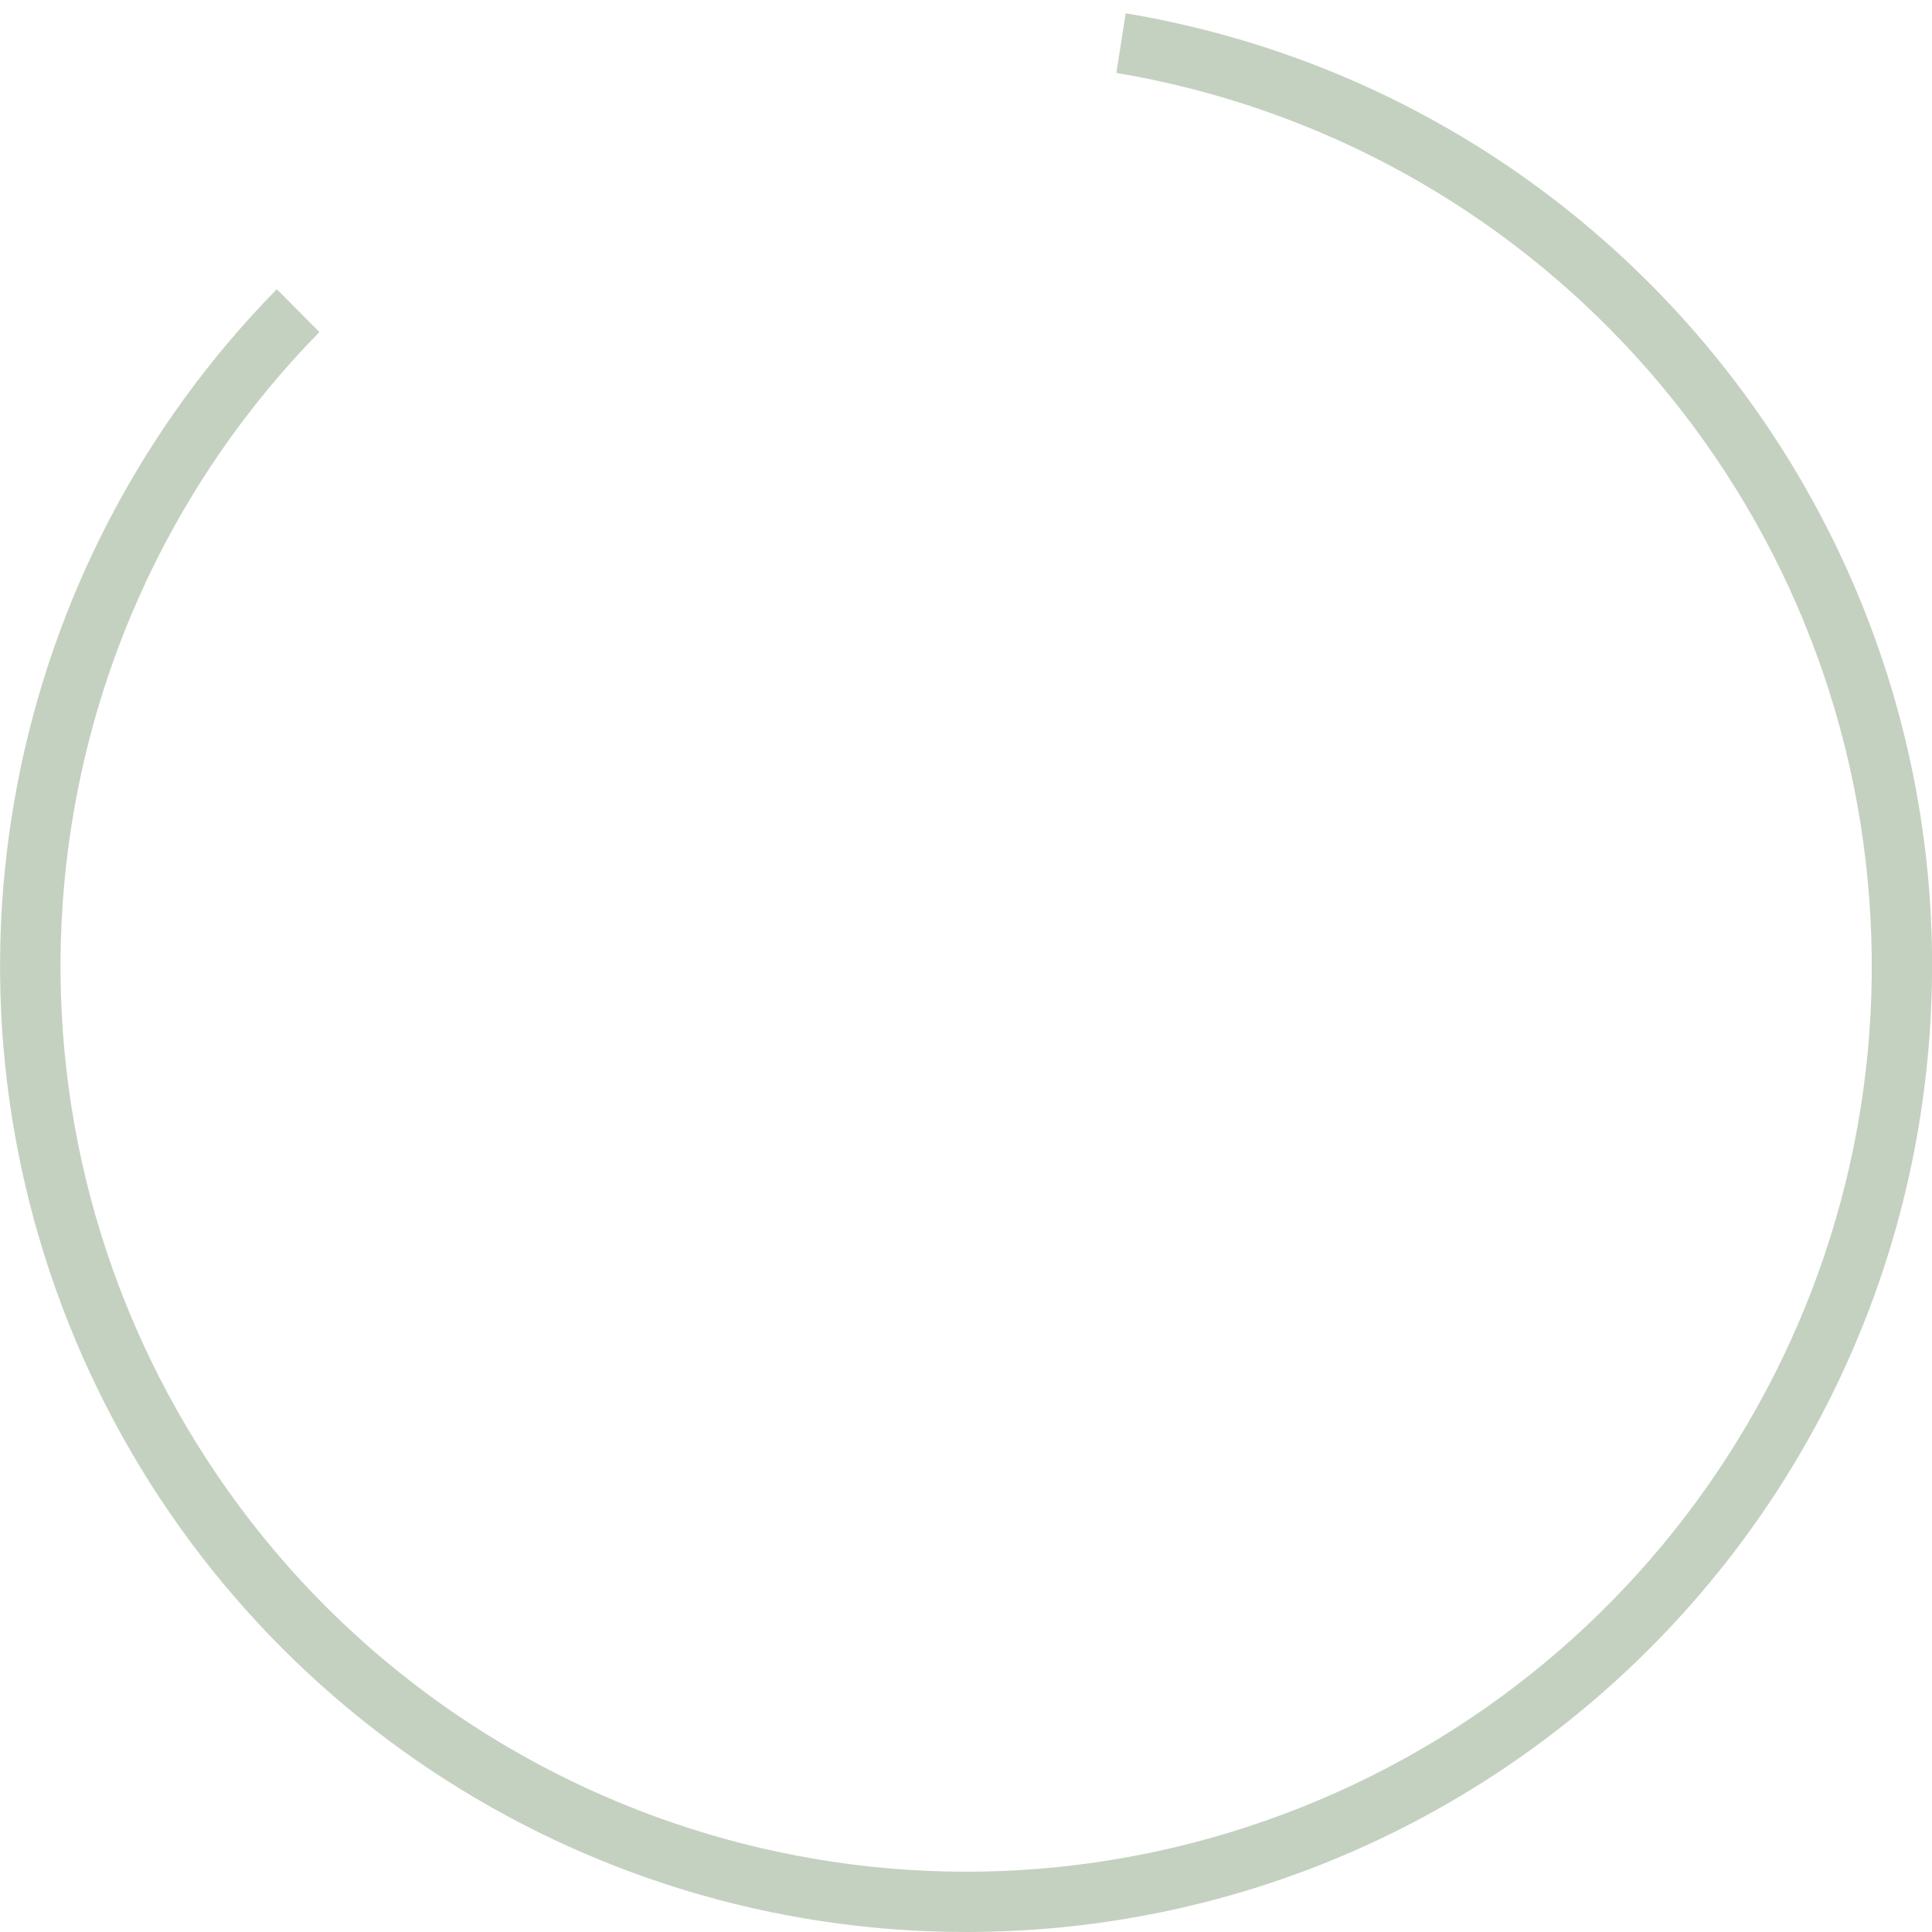
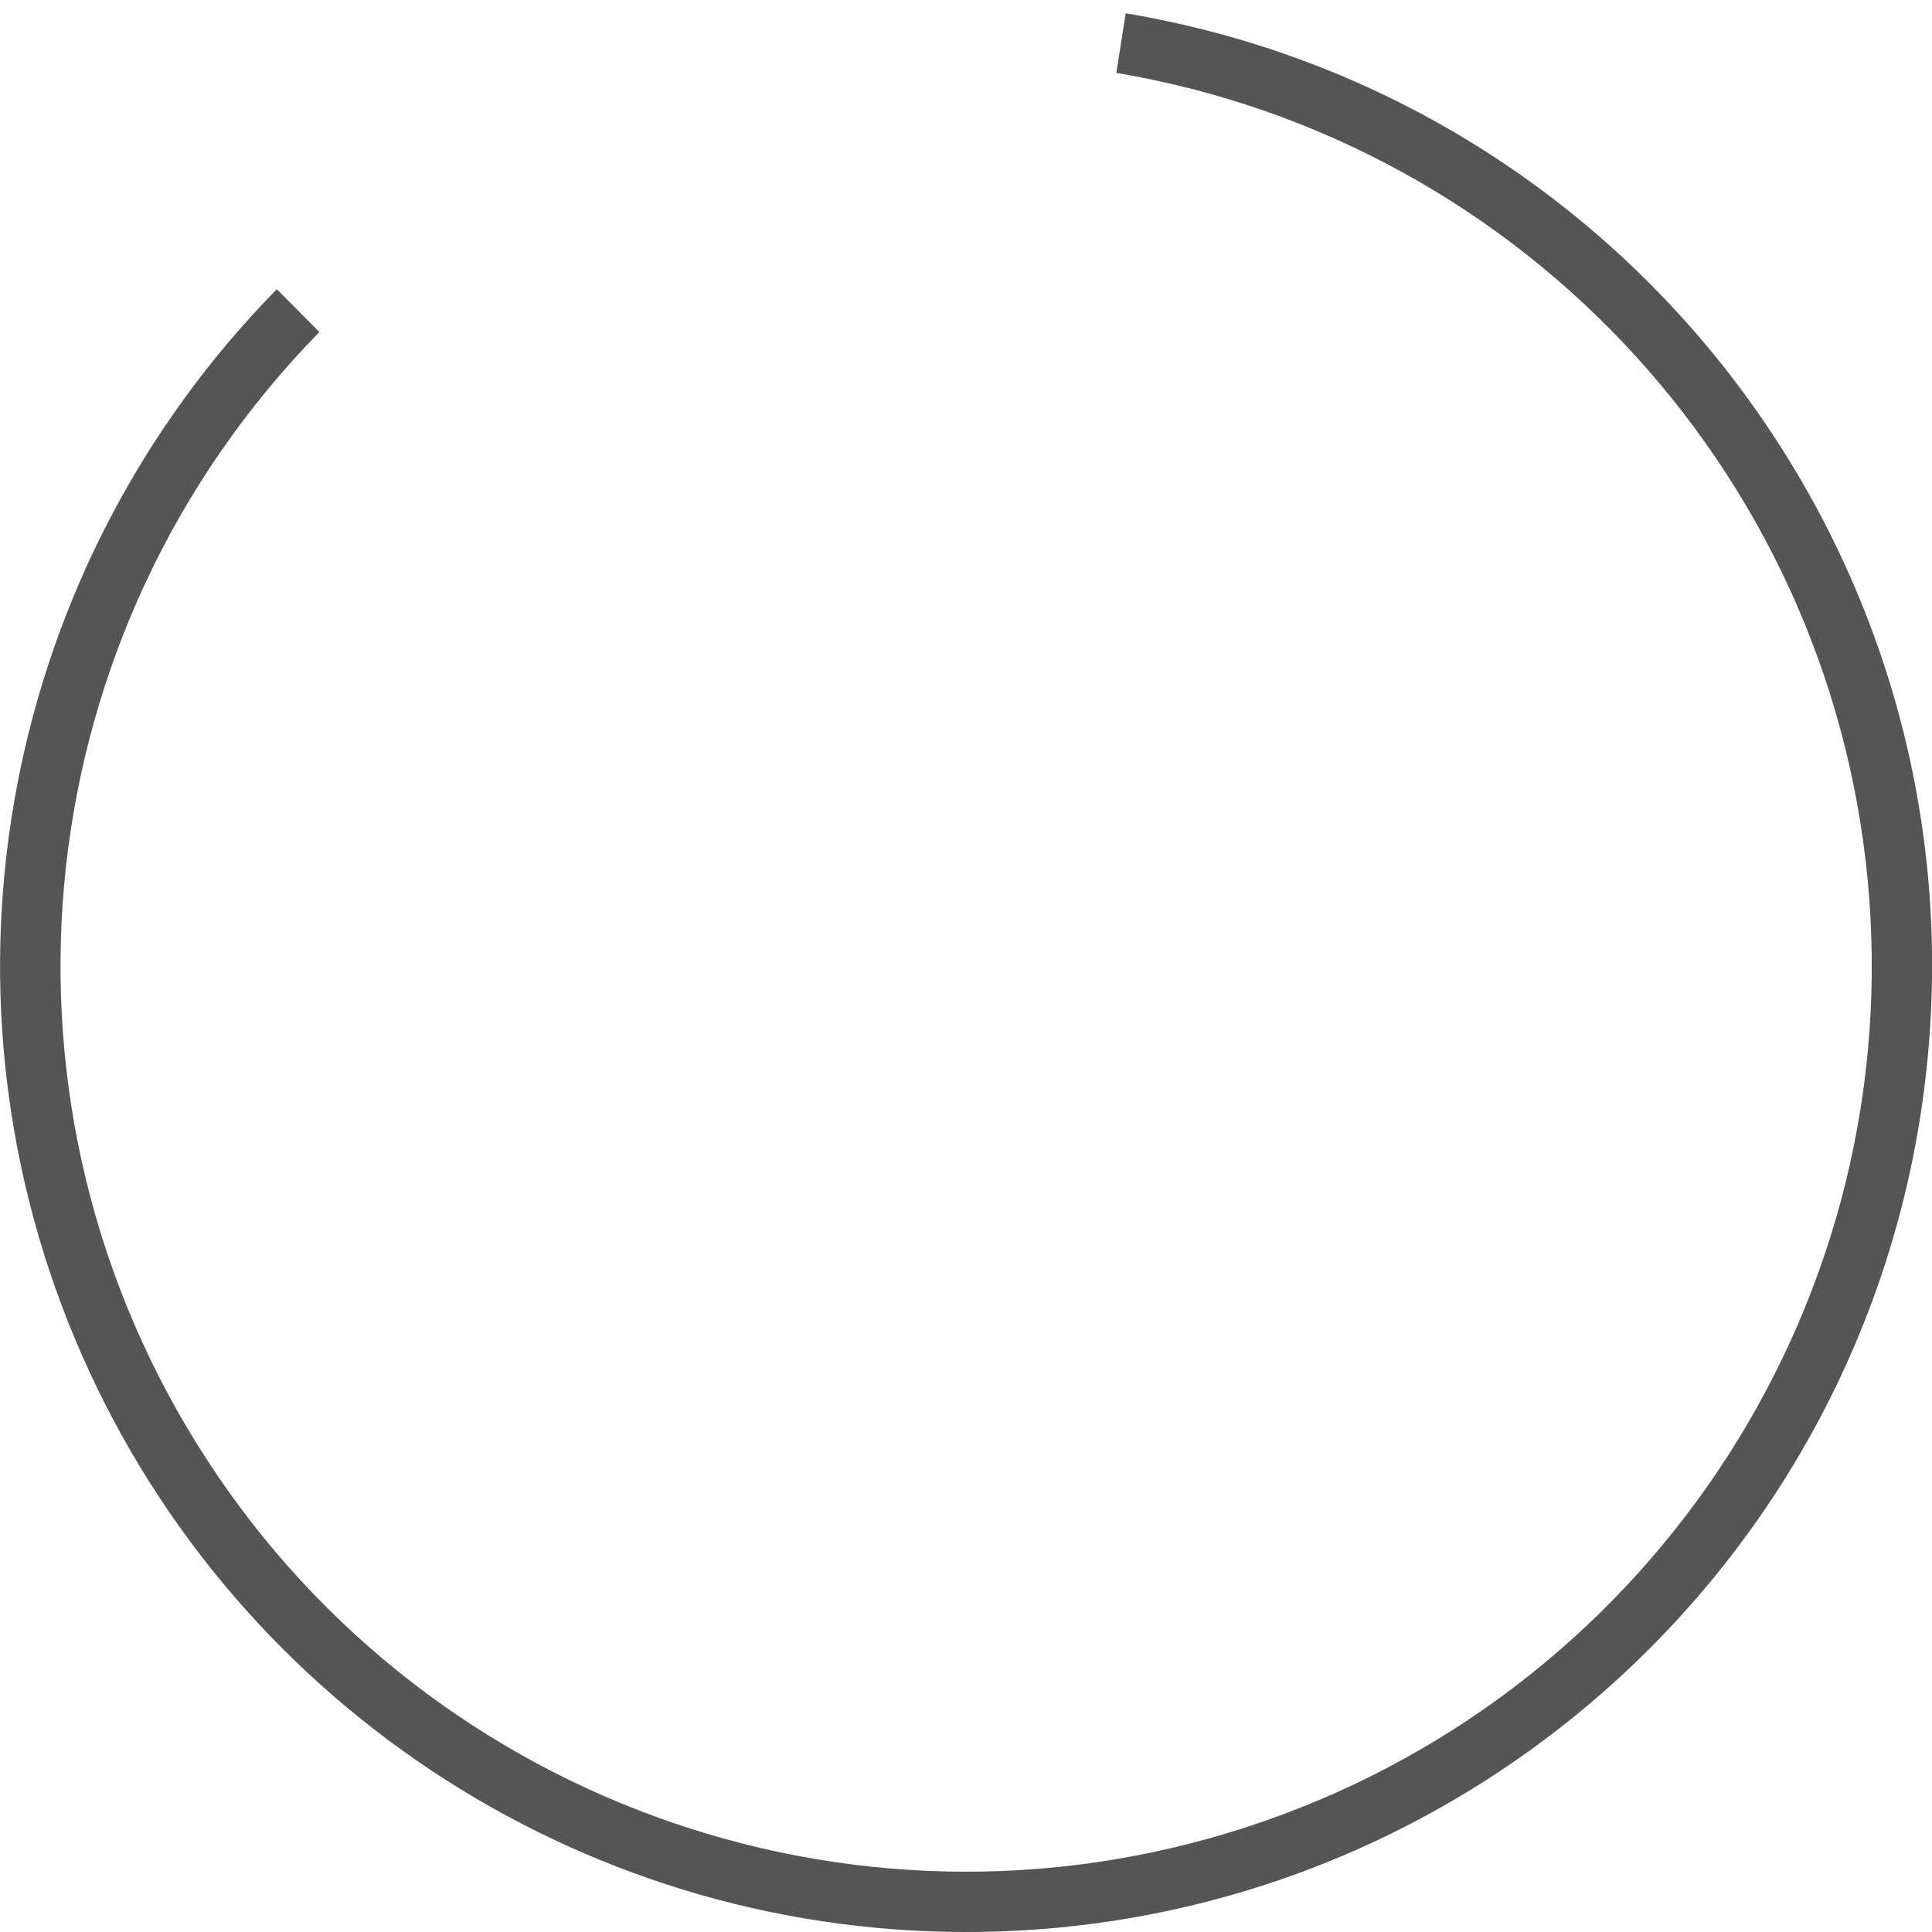
<svg xmlns="http://www.w3.org/2000/svg" version="1.0" width="64px" height="64px" viewBox="0 0 128 128" xml:space="preserve">
  <g>
-     <path d="M64 128A64 64 0 0 1 18.34 19.16L21.16 22a60 60 0 1 0 52.8-17.17l.62-3.95A64 64 0 0 1 64 128z" fill="#c5d1c0" />
+     <path d="M64 128A64 64 0 0 1 18.34 19.16L21.16 22a60 60 0 1 0 52.8-17.17l.62-3.95A64 64 0 0 1 64 128z" fill="#555" />
    <animateTransform attributeName="transform" type="rotate" from="0 64 64" to="360 64 64" dur="1800ms" repeatCount="indefinite" />
  </g>
</svg>
